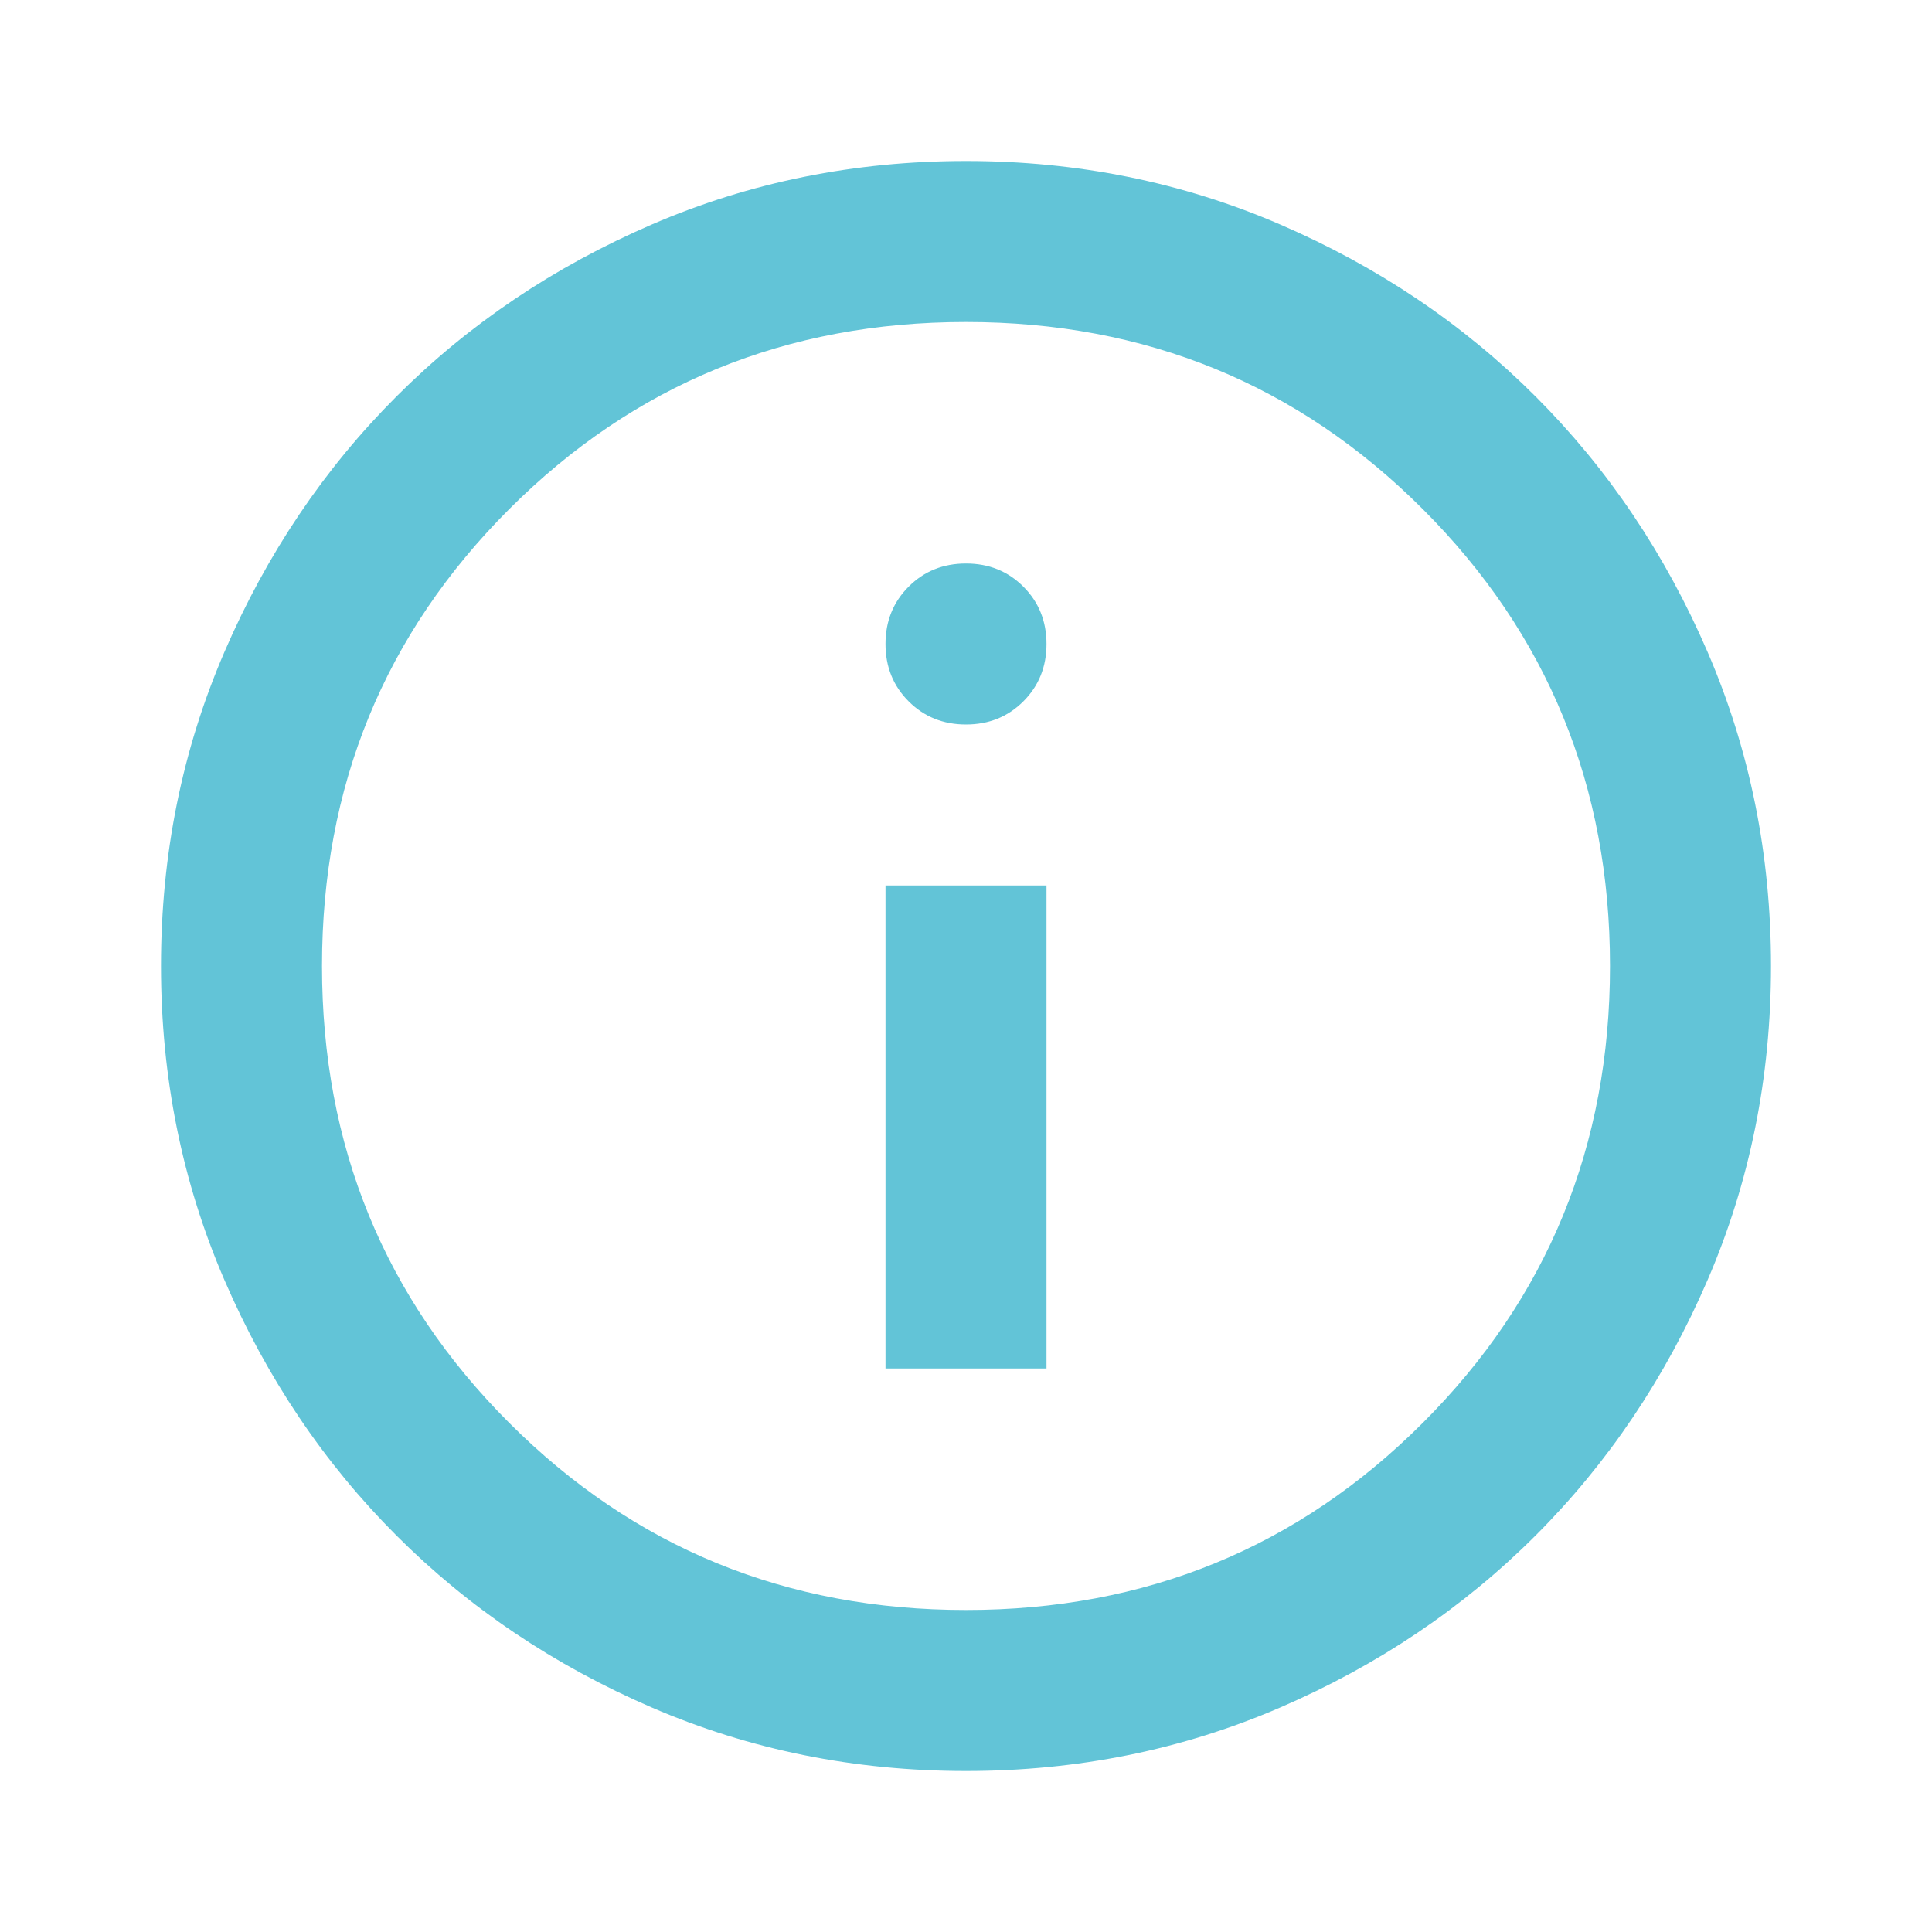
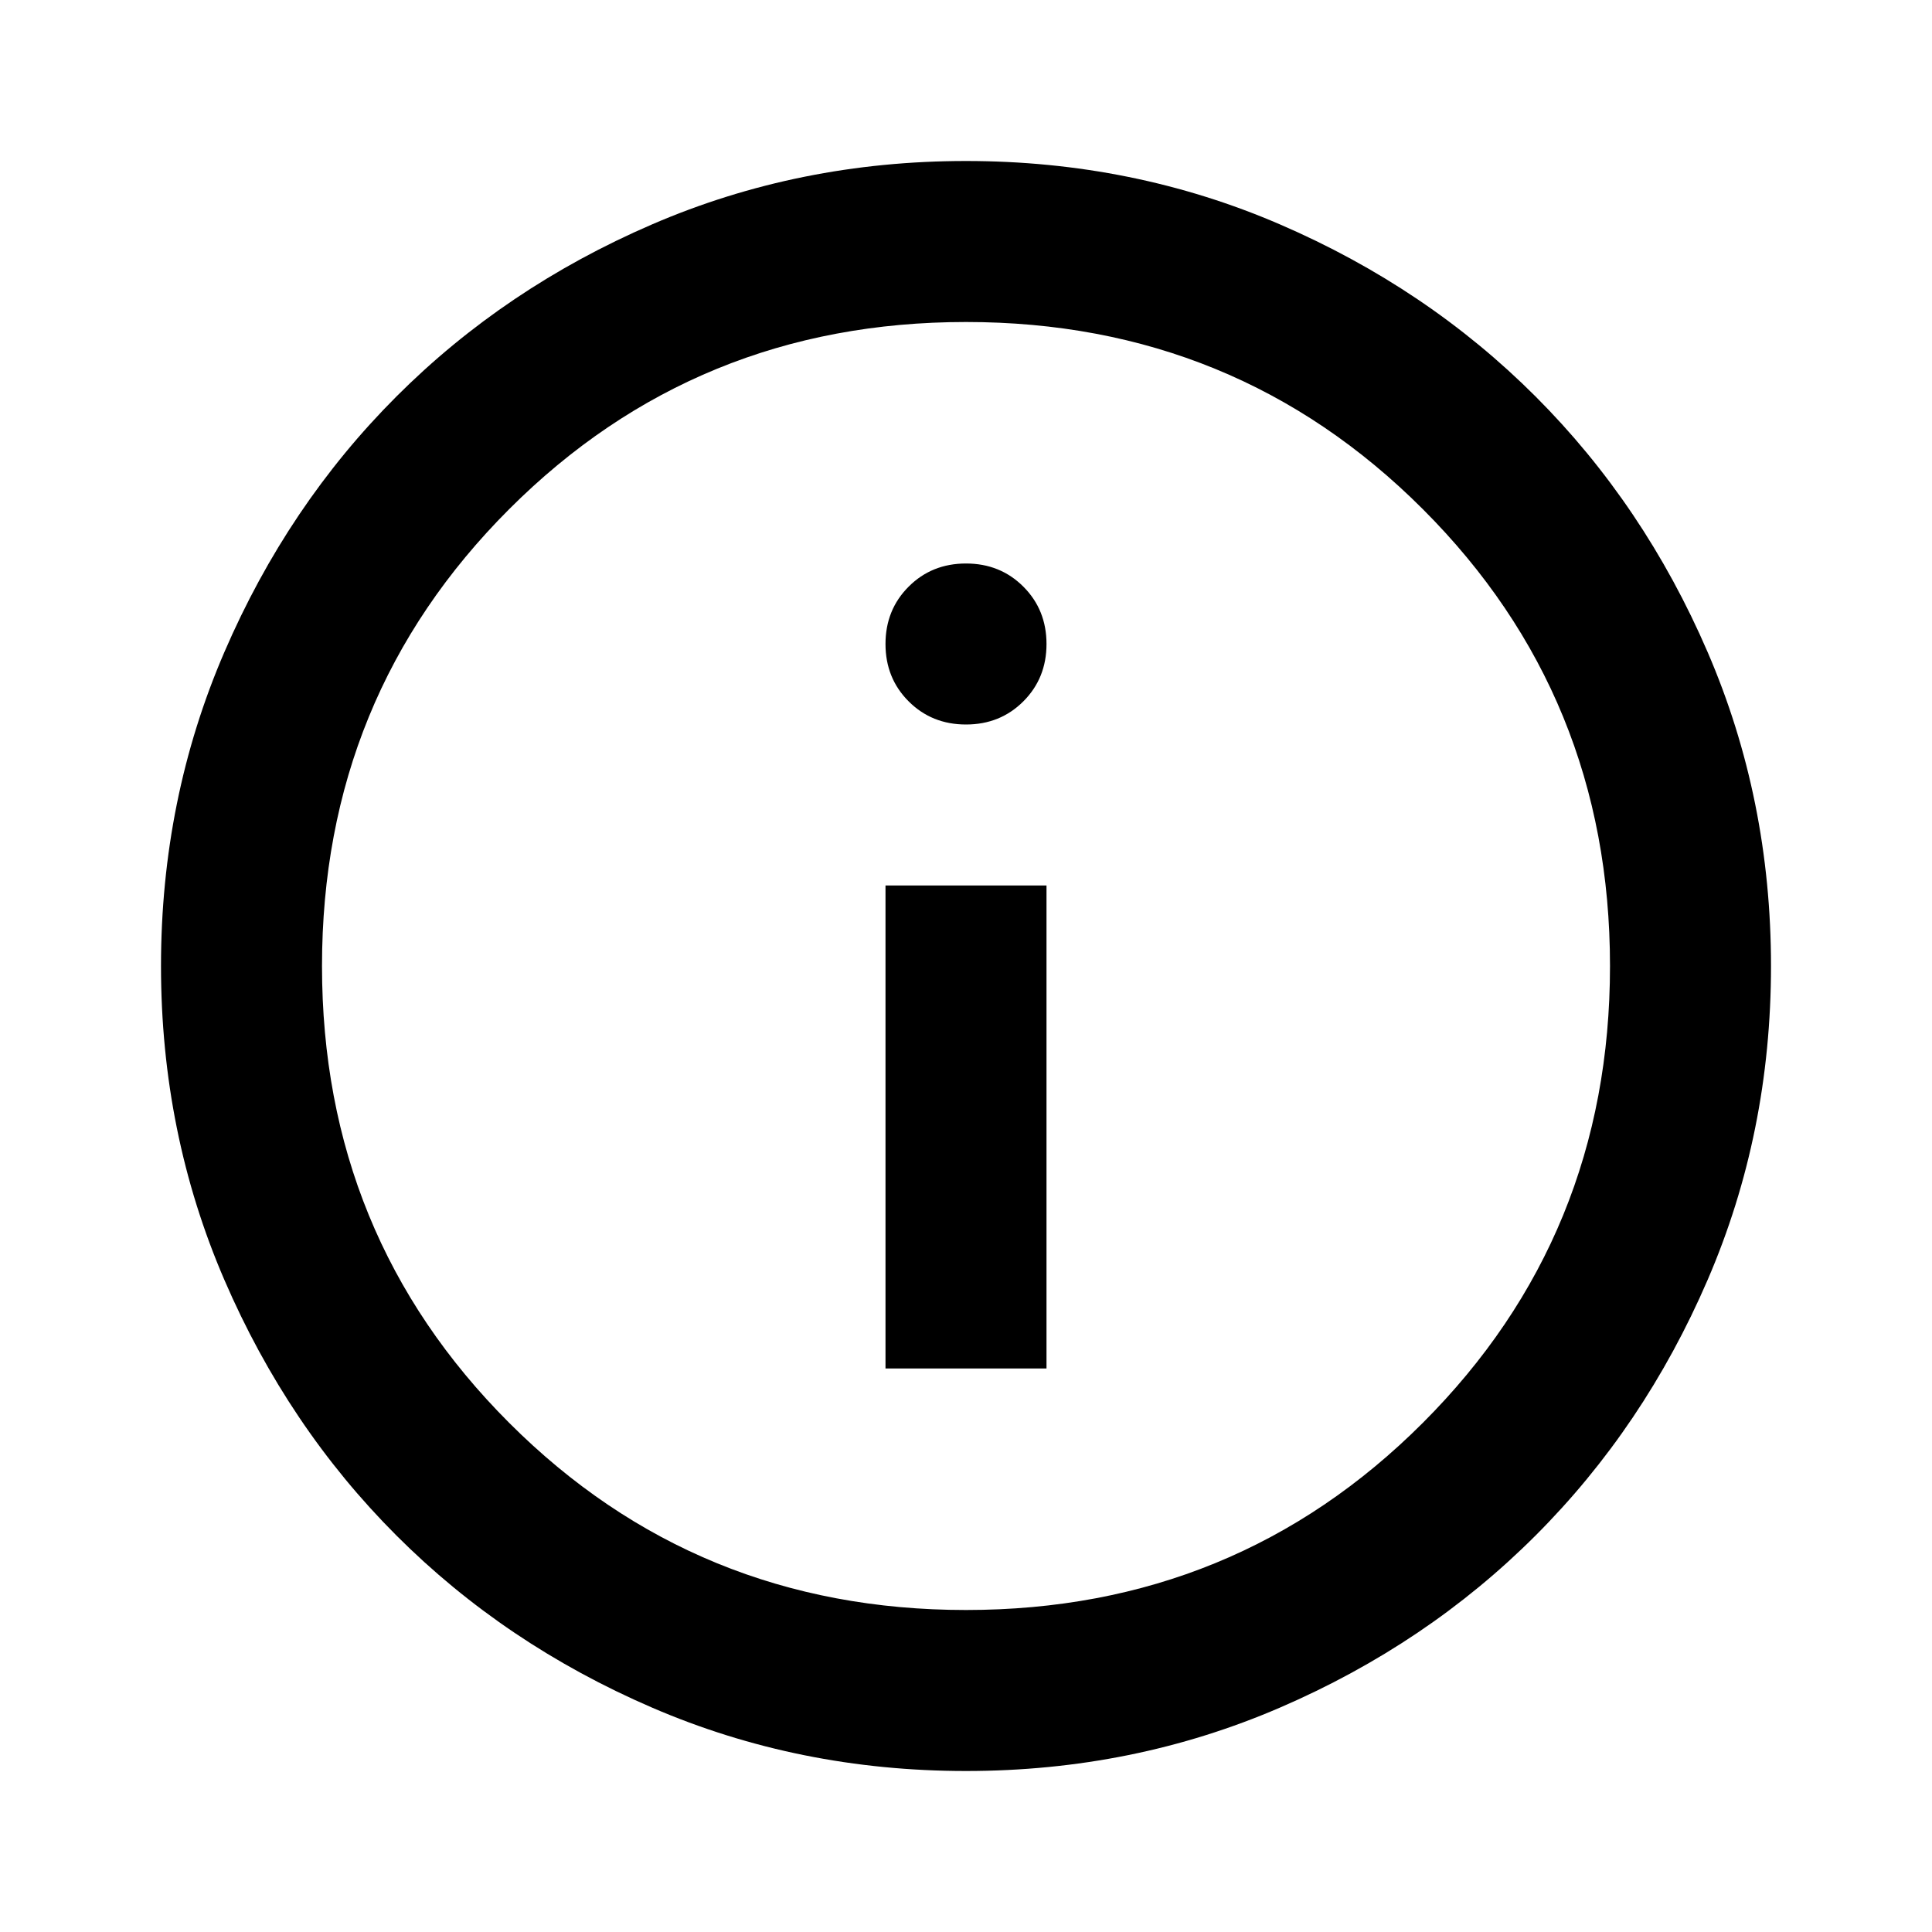
<svg xmlns="http://www.w3.org/2000/svg" height="24" viewBox="0 -960 960 960" width="24">
-   <path d="M440-280h80v-240h-80v240Zm40-320q17 0 28.5-11.5T520-640q0-17-11.5-28.5T480-680q-17 0-28.5 11.5T440-640q0 17 11.5 28.5T480-600Zm0 520q-83 0-156-31.5T197-197q-54-54-85.5-127T80-480q0-83 31.5-156T197-763q54-54 127-85.5T480-880q83 0 156 31.5T763-763q54 54 85.5 127T880-480q0 83-31.5 156T763-197q-54 54-127 85.5T480-80Zm0-80q134 0 227-93t93-227q0-134-93-227t-227-93q-134 0-227 93t-93 227q0 134 93 227t227 93Zm0-320Z" fill="#62c4d7" />
+   <path d="M440-280h80v-240h-80v240Zm40-320q17 0 28.5-11.5T520-640q0-17-11.5-28.5T480-680q-17 0-28.5 11.5T440-640q0 17 11.5 28.5T480-600Zm0 520q-83 0-156-31.5T197-197q-54-54-85.5-127T80-480q0-83 31.5-156T197-763q54-54 127-85.5T480-880q83 0 156 31.5T763-763q54 54 85.5 127T880-480q0 83-31.5 156T763-197q-54 54-127 85.5T480-80Zm0-80q134 0 227-93t93-227q0-134-93-227t-227-93q-134 0-227 93t-93 227q0 134 93 227t227 93Zm0-320Z" fill="currentColor" />
</svg>
